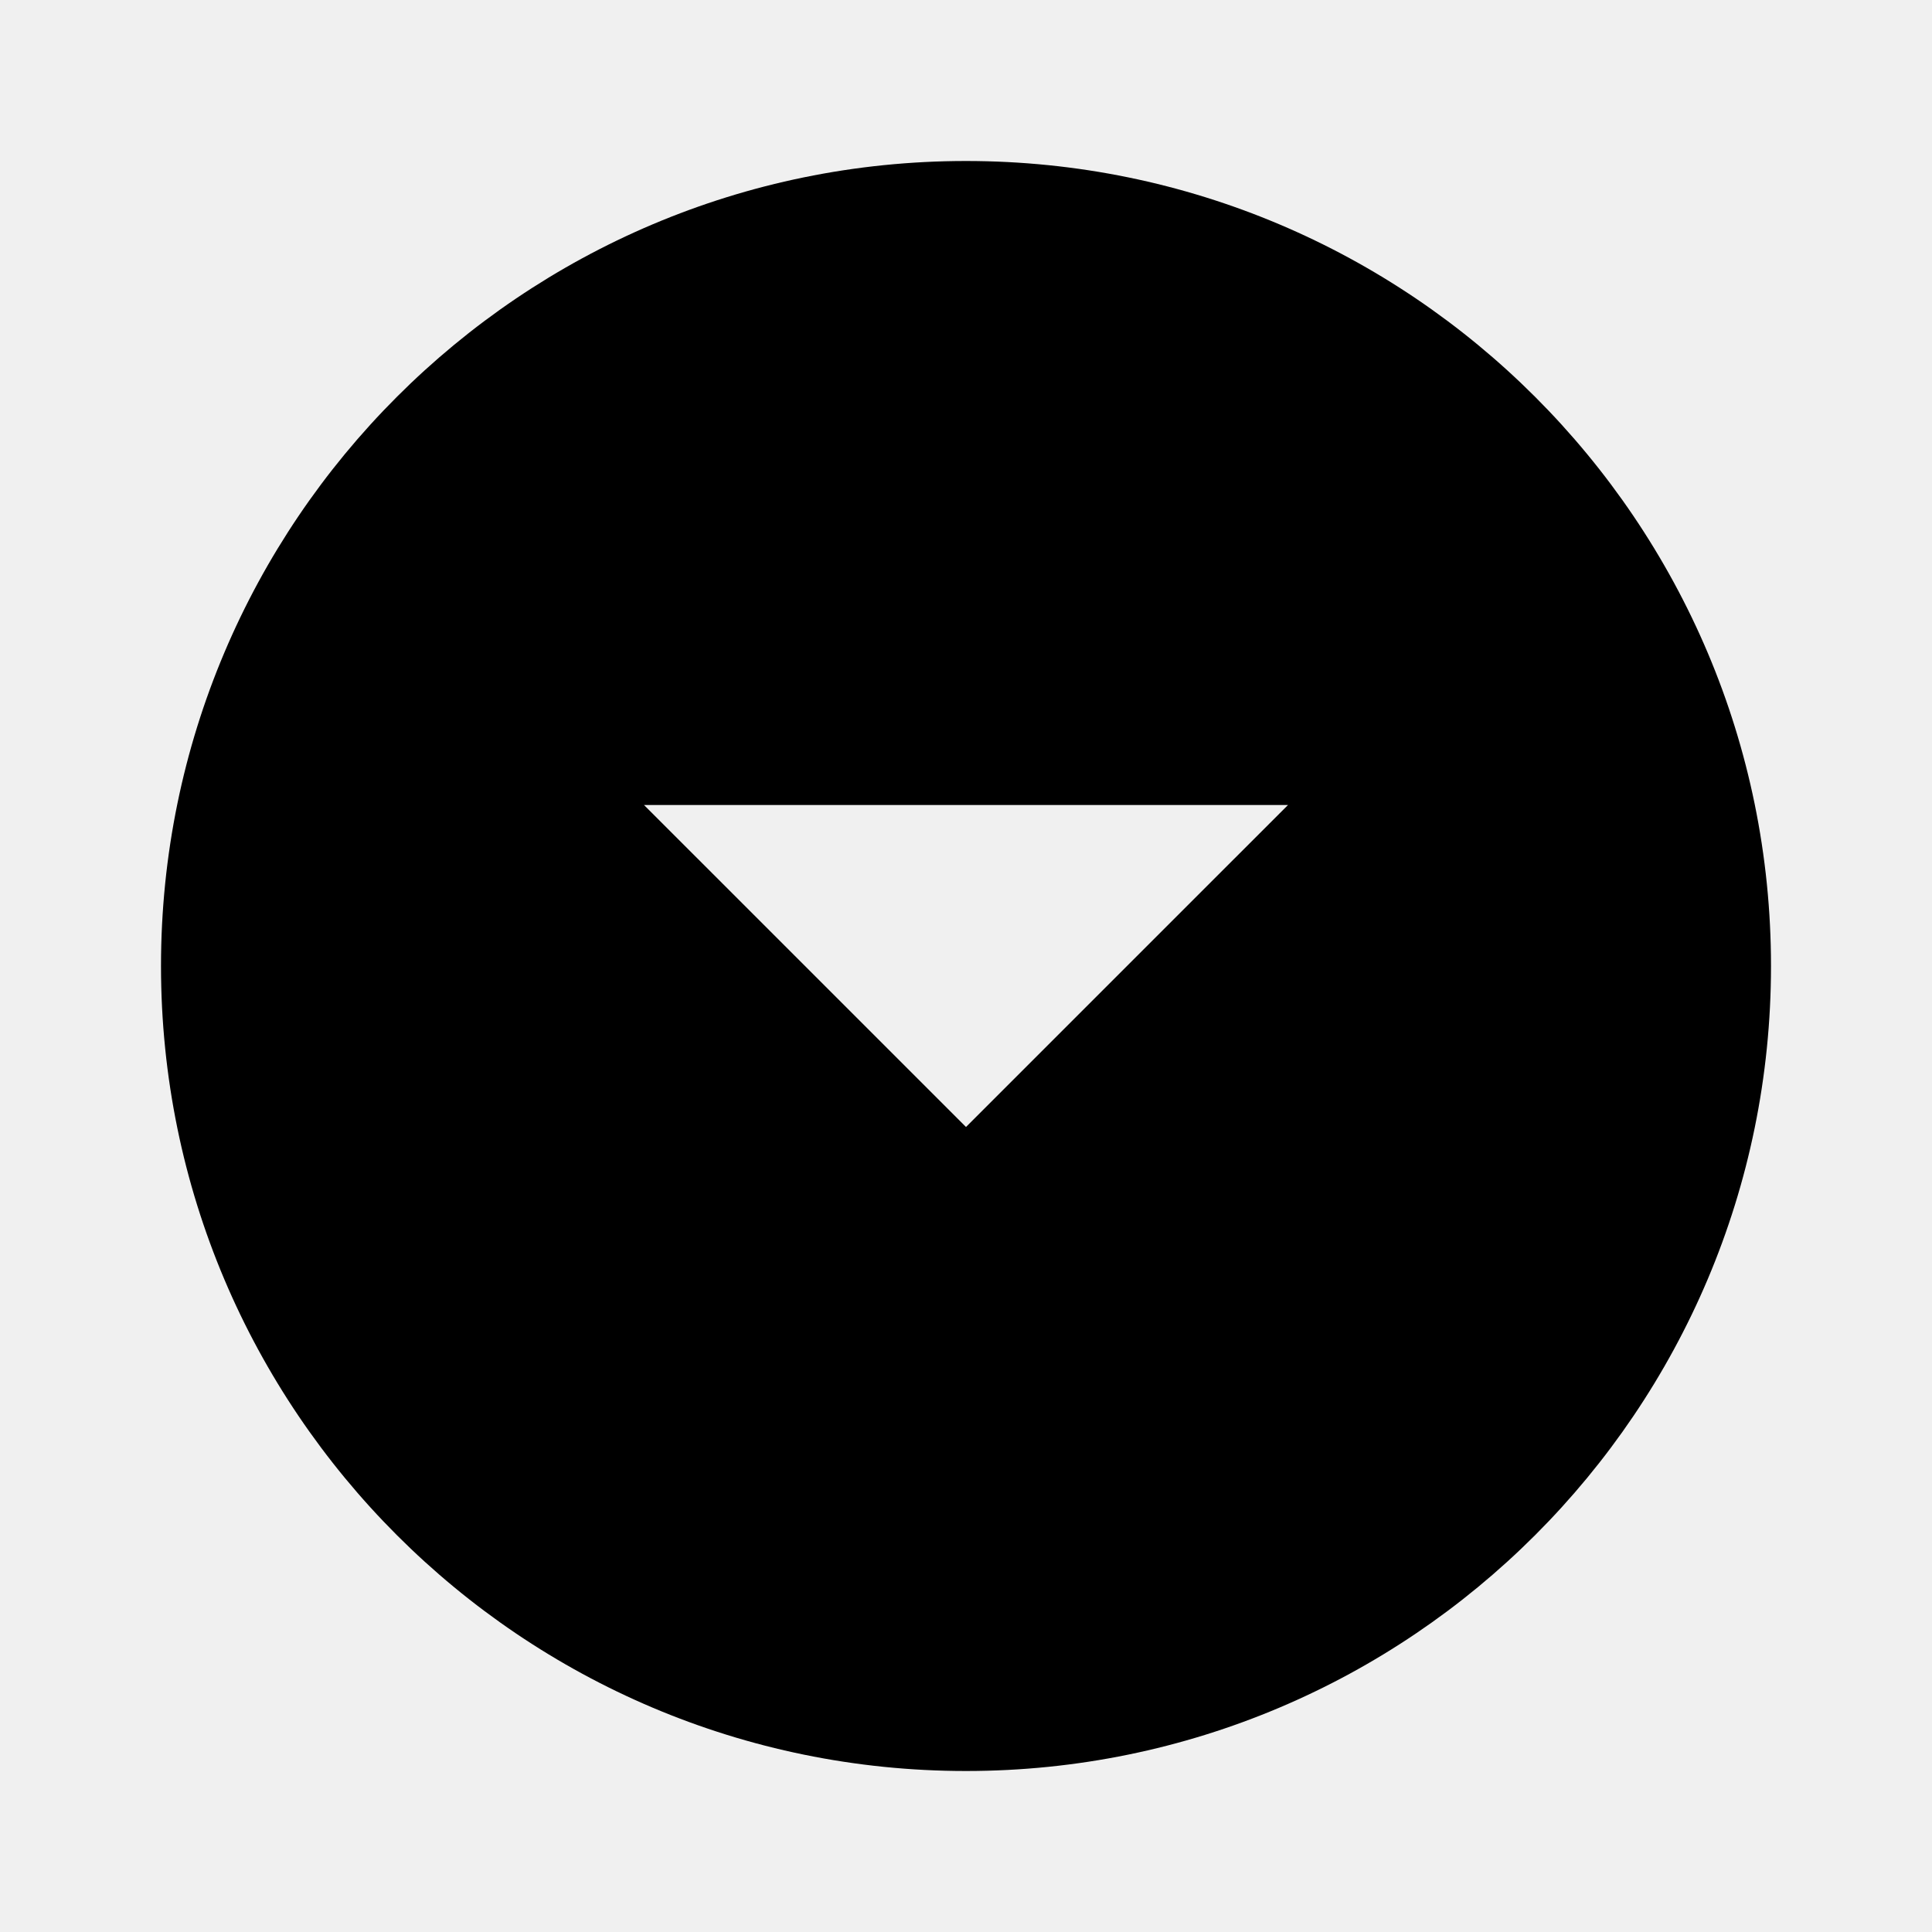
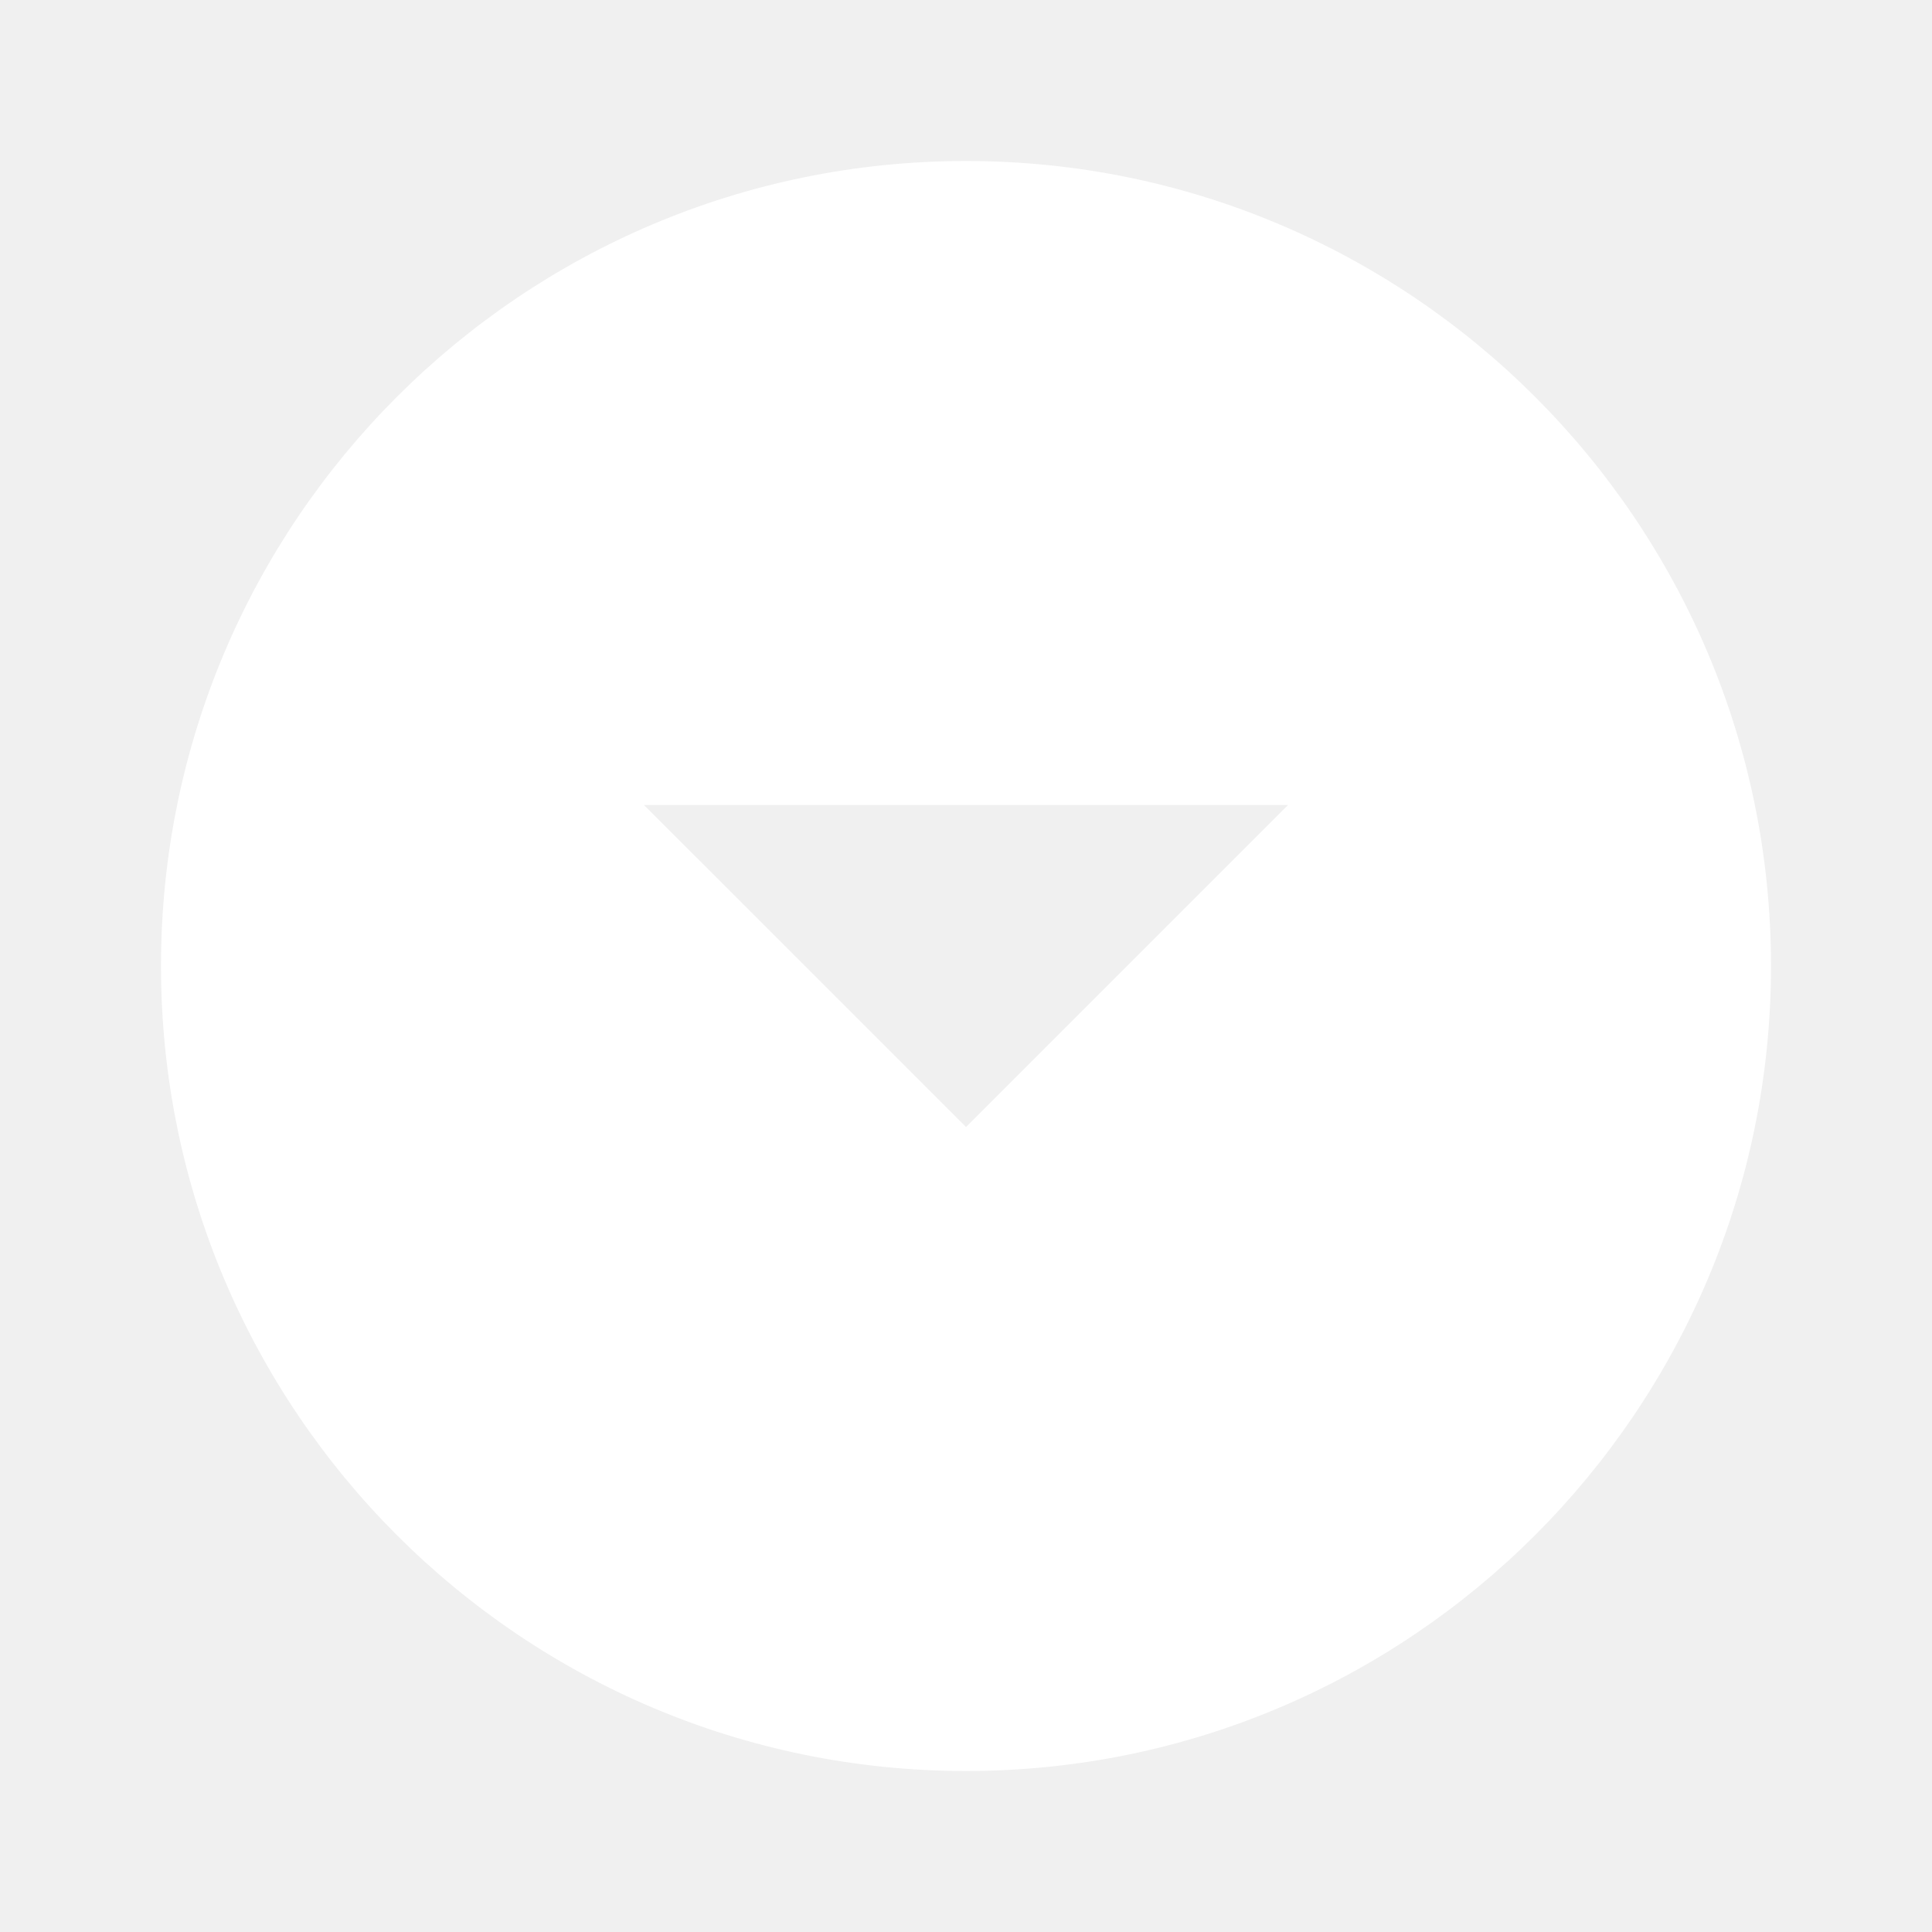
- <svg xmlns="http://www.w3.org/2000/svg" fill="#000000" height="48" viewBox="0 0 24 24" width="48">
+ <svg xmlns="http://www.w3.org/2000/svg" fill="#fff" height="48" viewBox="0 0 24 24" width="48">
  <path d="M0 0h24v24H0z" fill="none" />
  <path d="M12 2C6.48 2 2 6.48 2 12s4.48 10 10 10 10-4.48 10-10S17.52 2 12 2zm0 12l-4-4h8l-4 4z" />
</svg>
